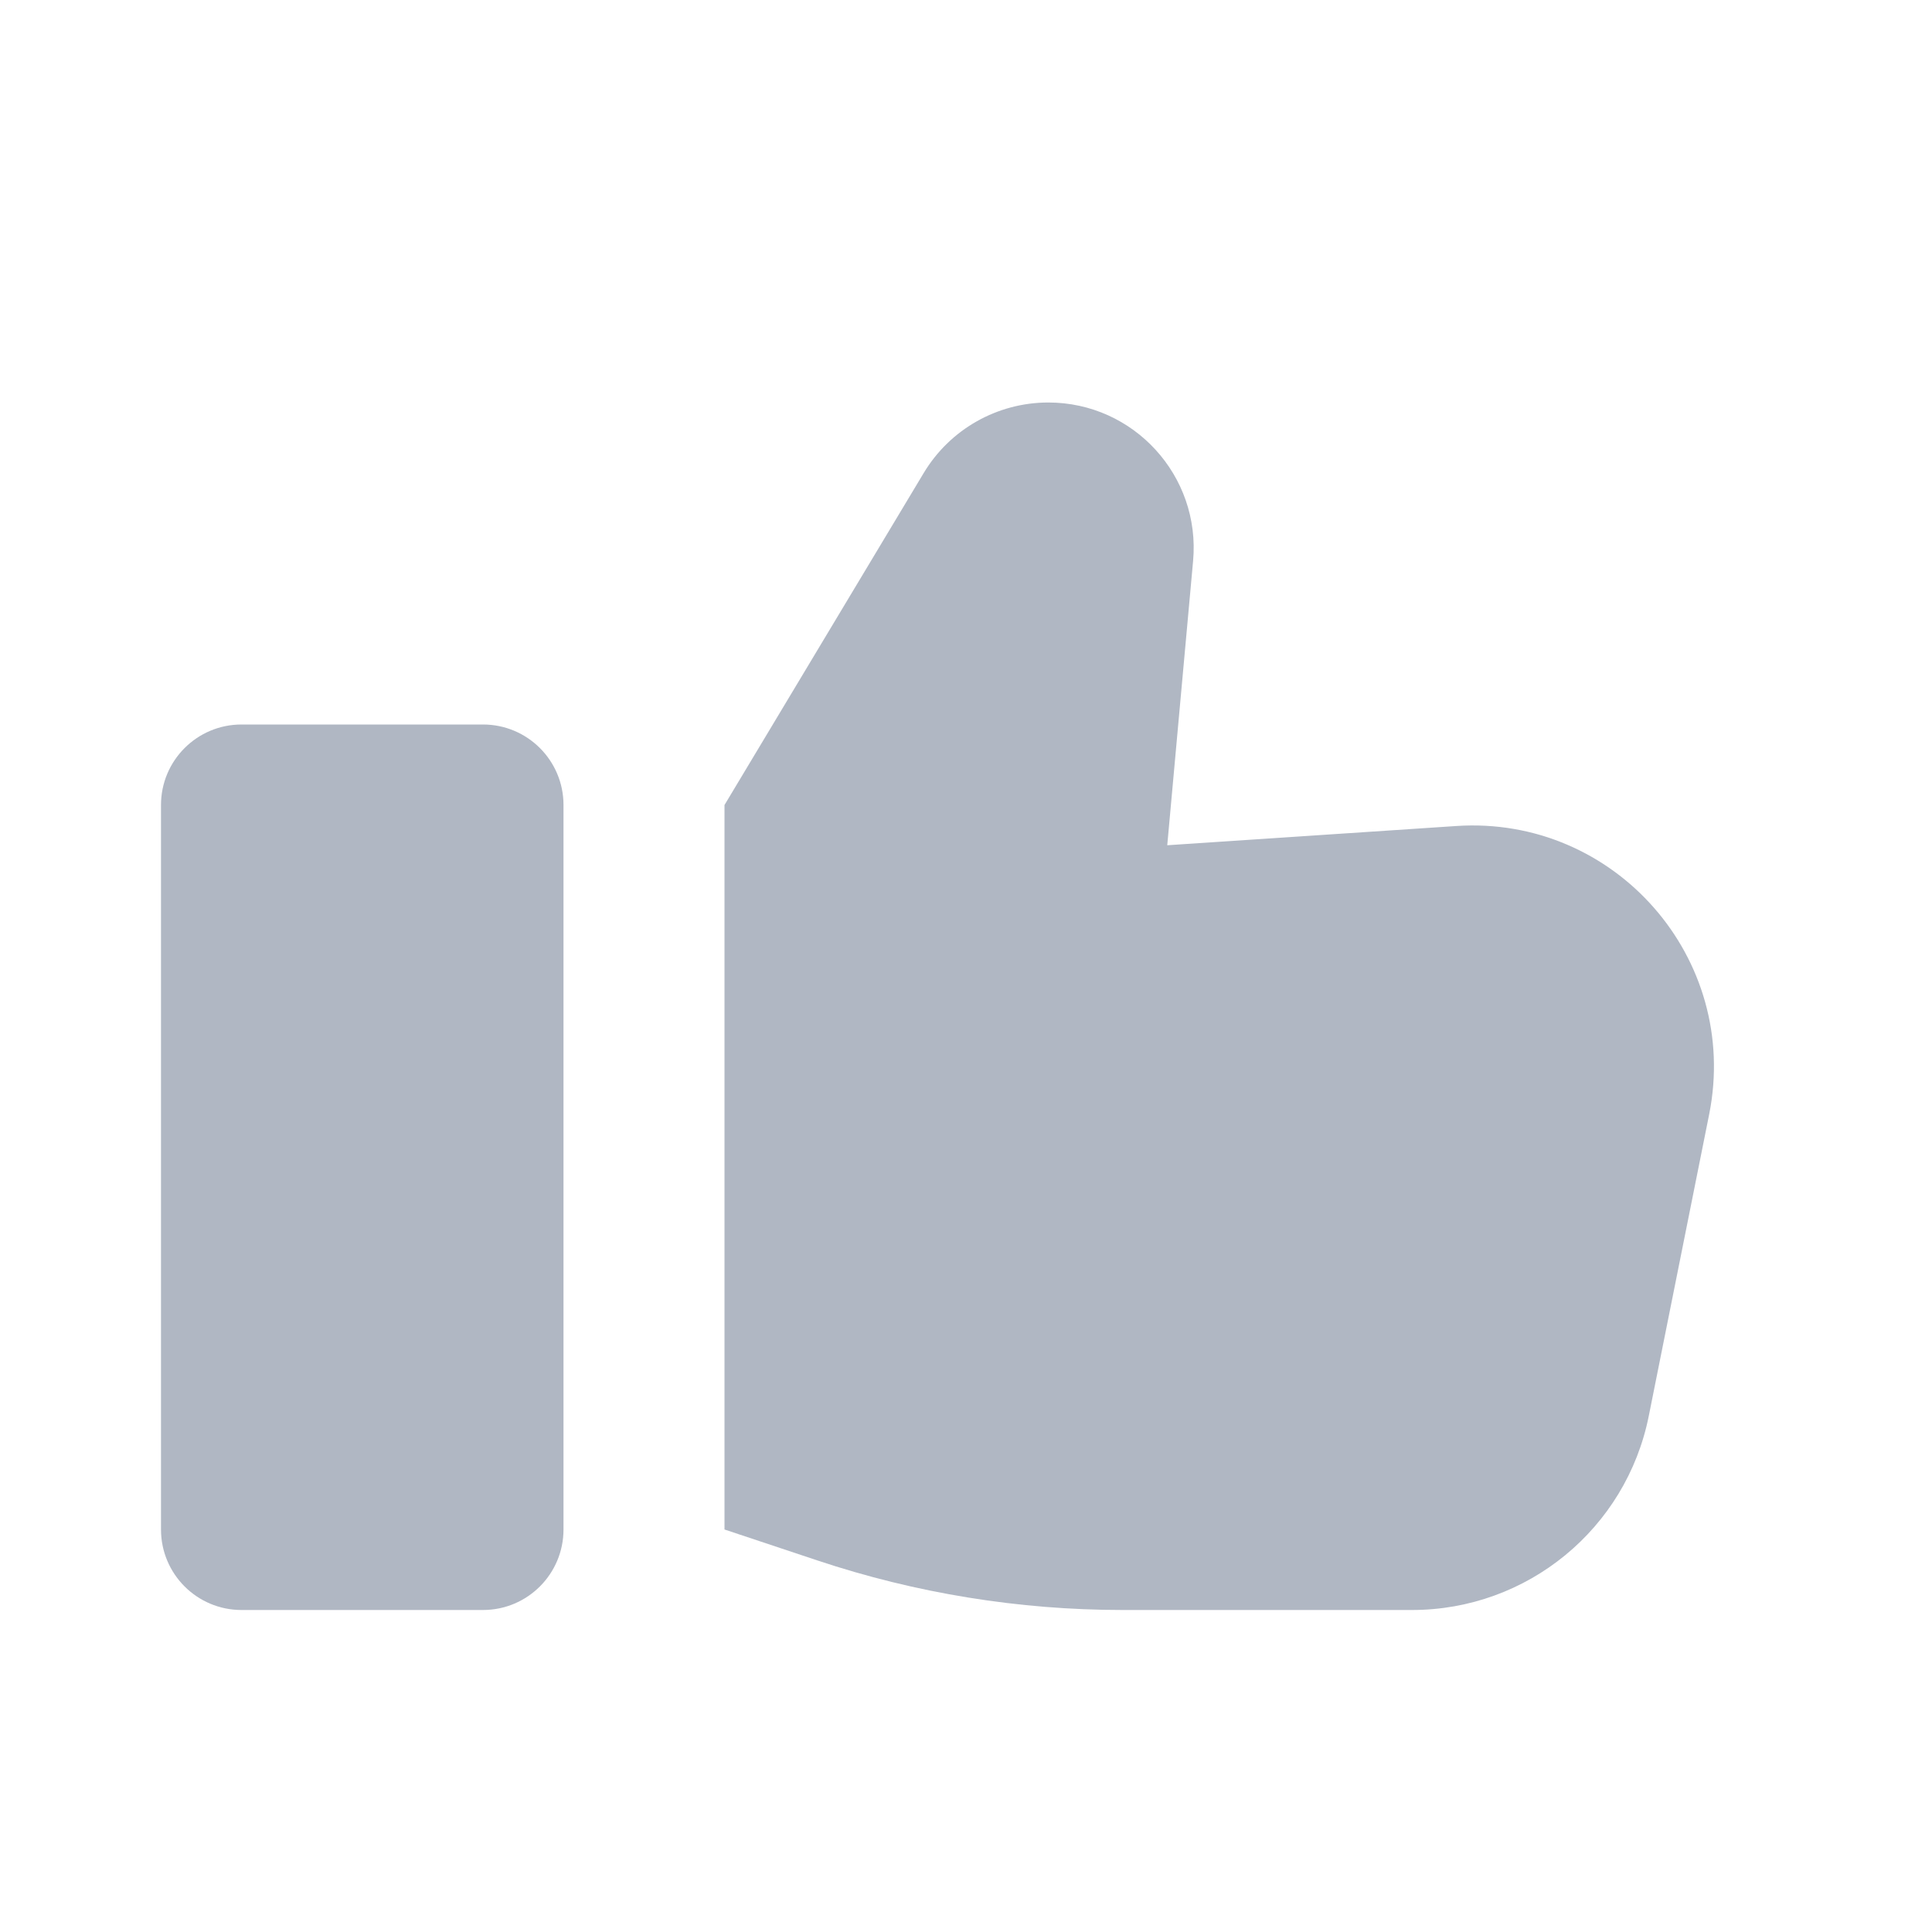
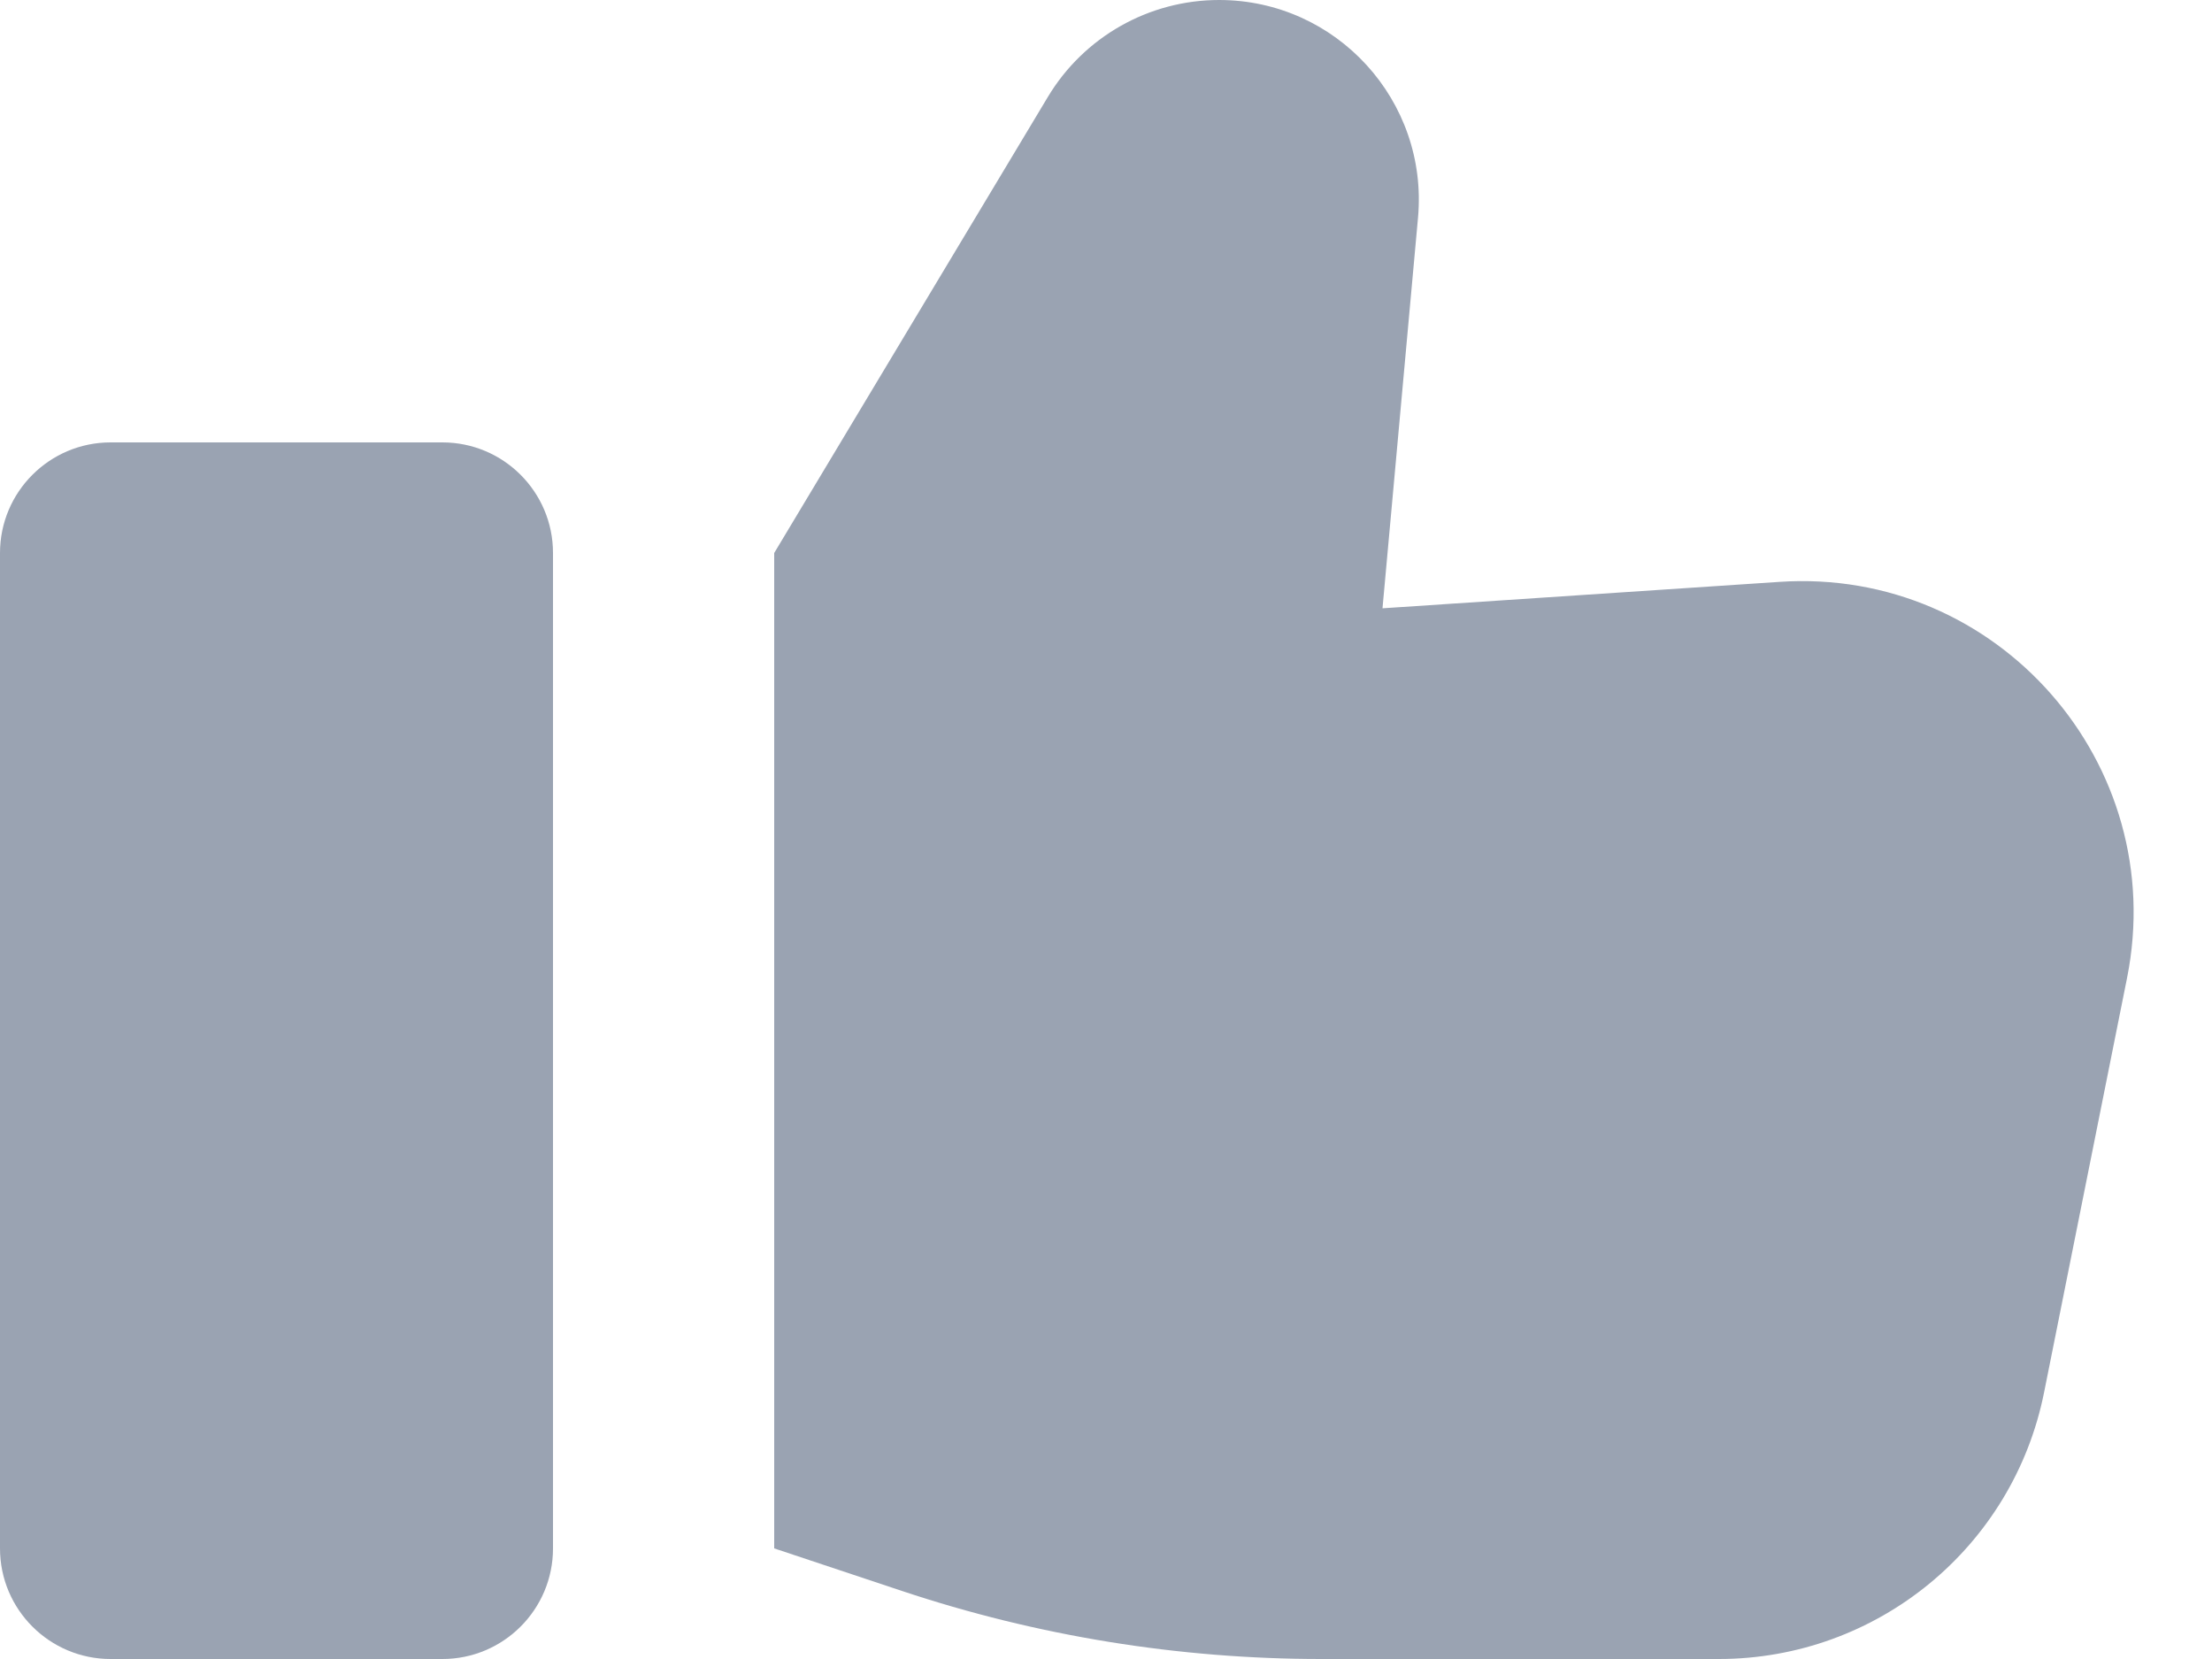
- <svg xmlns="http://www.w3.org/2000/svg" width="24" height="24" viewBox="0 0 24 24" fill="none">
-   <path fill-rule="evenodd" clip-rule="evenodd" d="M9 10V19L10.153 19.384C11.376 19.792 12.658 20 13.947 20H17.541C18.971 20 20.202 18.991 20.482 17.588L21.232 13.842C21.619 11.905 20.061 10.129 18.09 10.261L14.5 10.5L14.821 6.969C14.917 5.912 14.084 5 13.023 5C12.388 5 11.8 5.333 11.474 5.877L9 10Z" fill="#B0B7C3" />
-   <rect x="2" y="9" width="5" height="11" rx="1" fill="#B0B7C3" />
+ <svg xmlns="http://www.w3.org/2000/svg" width="100%" height="100%" viewBox="0 0 20 15" version="1.1" xml:space="preserve" style="fill-rule:evenodd;clip-rule:evenodd;stroke-linejoin:round;stroke-miterlimit:2;">
+   <g transform="matrix(1,0,0,1,-2,-5)">
+     <g>
+       <path d="M9,10L9,19L10.153,19.384C11.376,19.792 12.658,20 13.947,20L17.541,20C18.971,20 20.202,18.991 20.482,17.588L21.232,13.842C21.619,11.905 20.061,10.129 18.09,10.261L14.5,10.5L14.821,6.969C14.917,5.912 14.084,5 13.023,5C12.388,5 11.8,5.333 11.474,5.877L9,10Z" style="fill:rgb(154,163,178);" />
+       <path d="M7,10C7,9.448 6.552,9 6,9L3,9C2.448,9 2,9.448 2,10L2,19C2,19.552 2.448,20 3,20L6,20C6.552,20 7,19.552 7,19L7,10Z" style="fill:rgb(154,163,178);" />
+     </g>
+   </g>
</svg>
